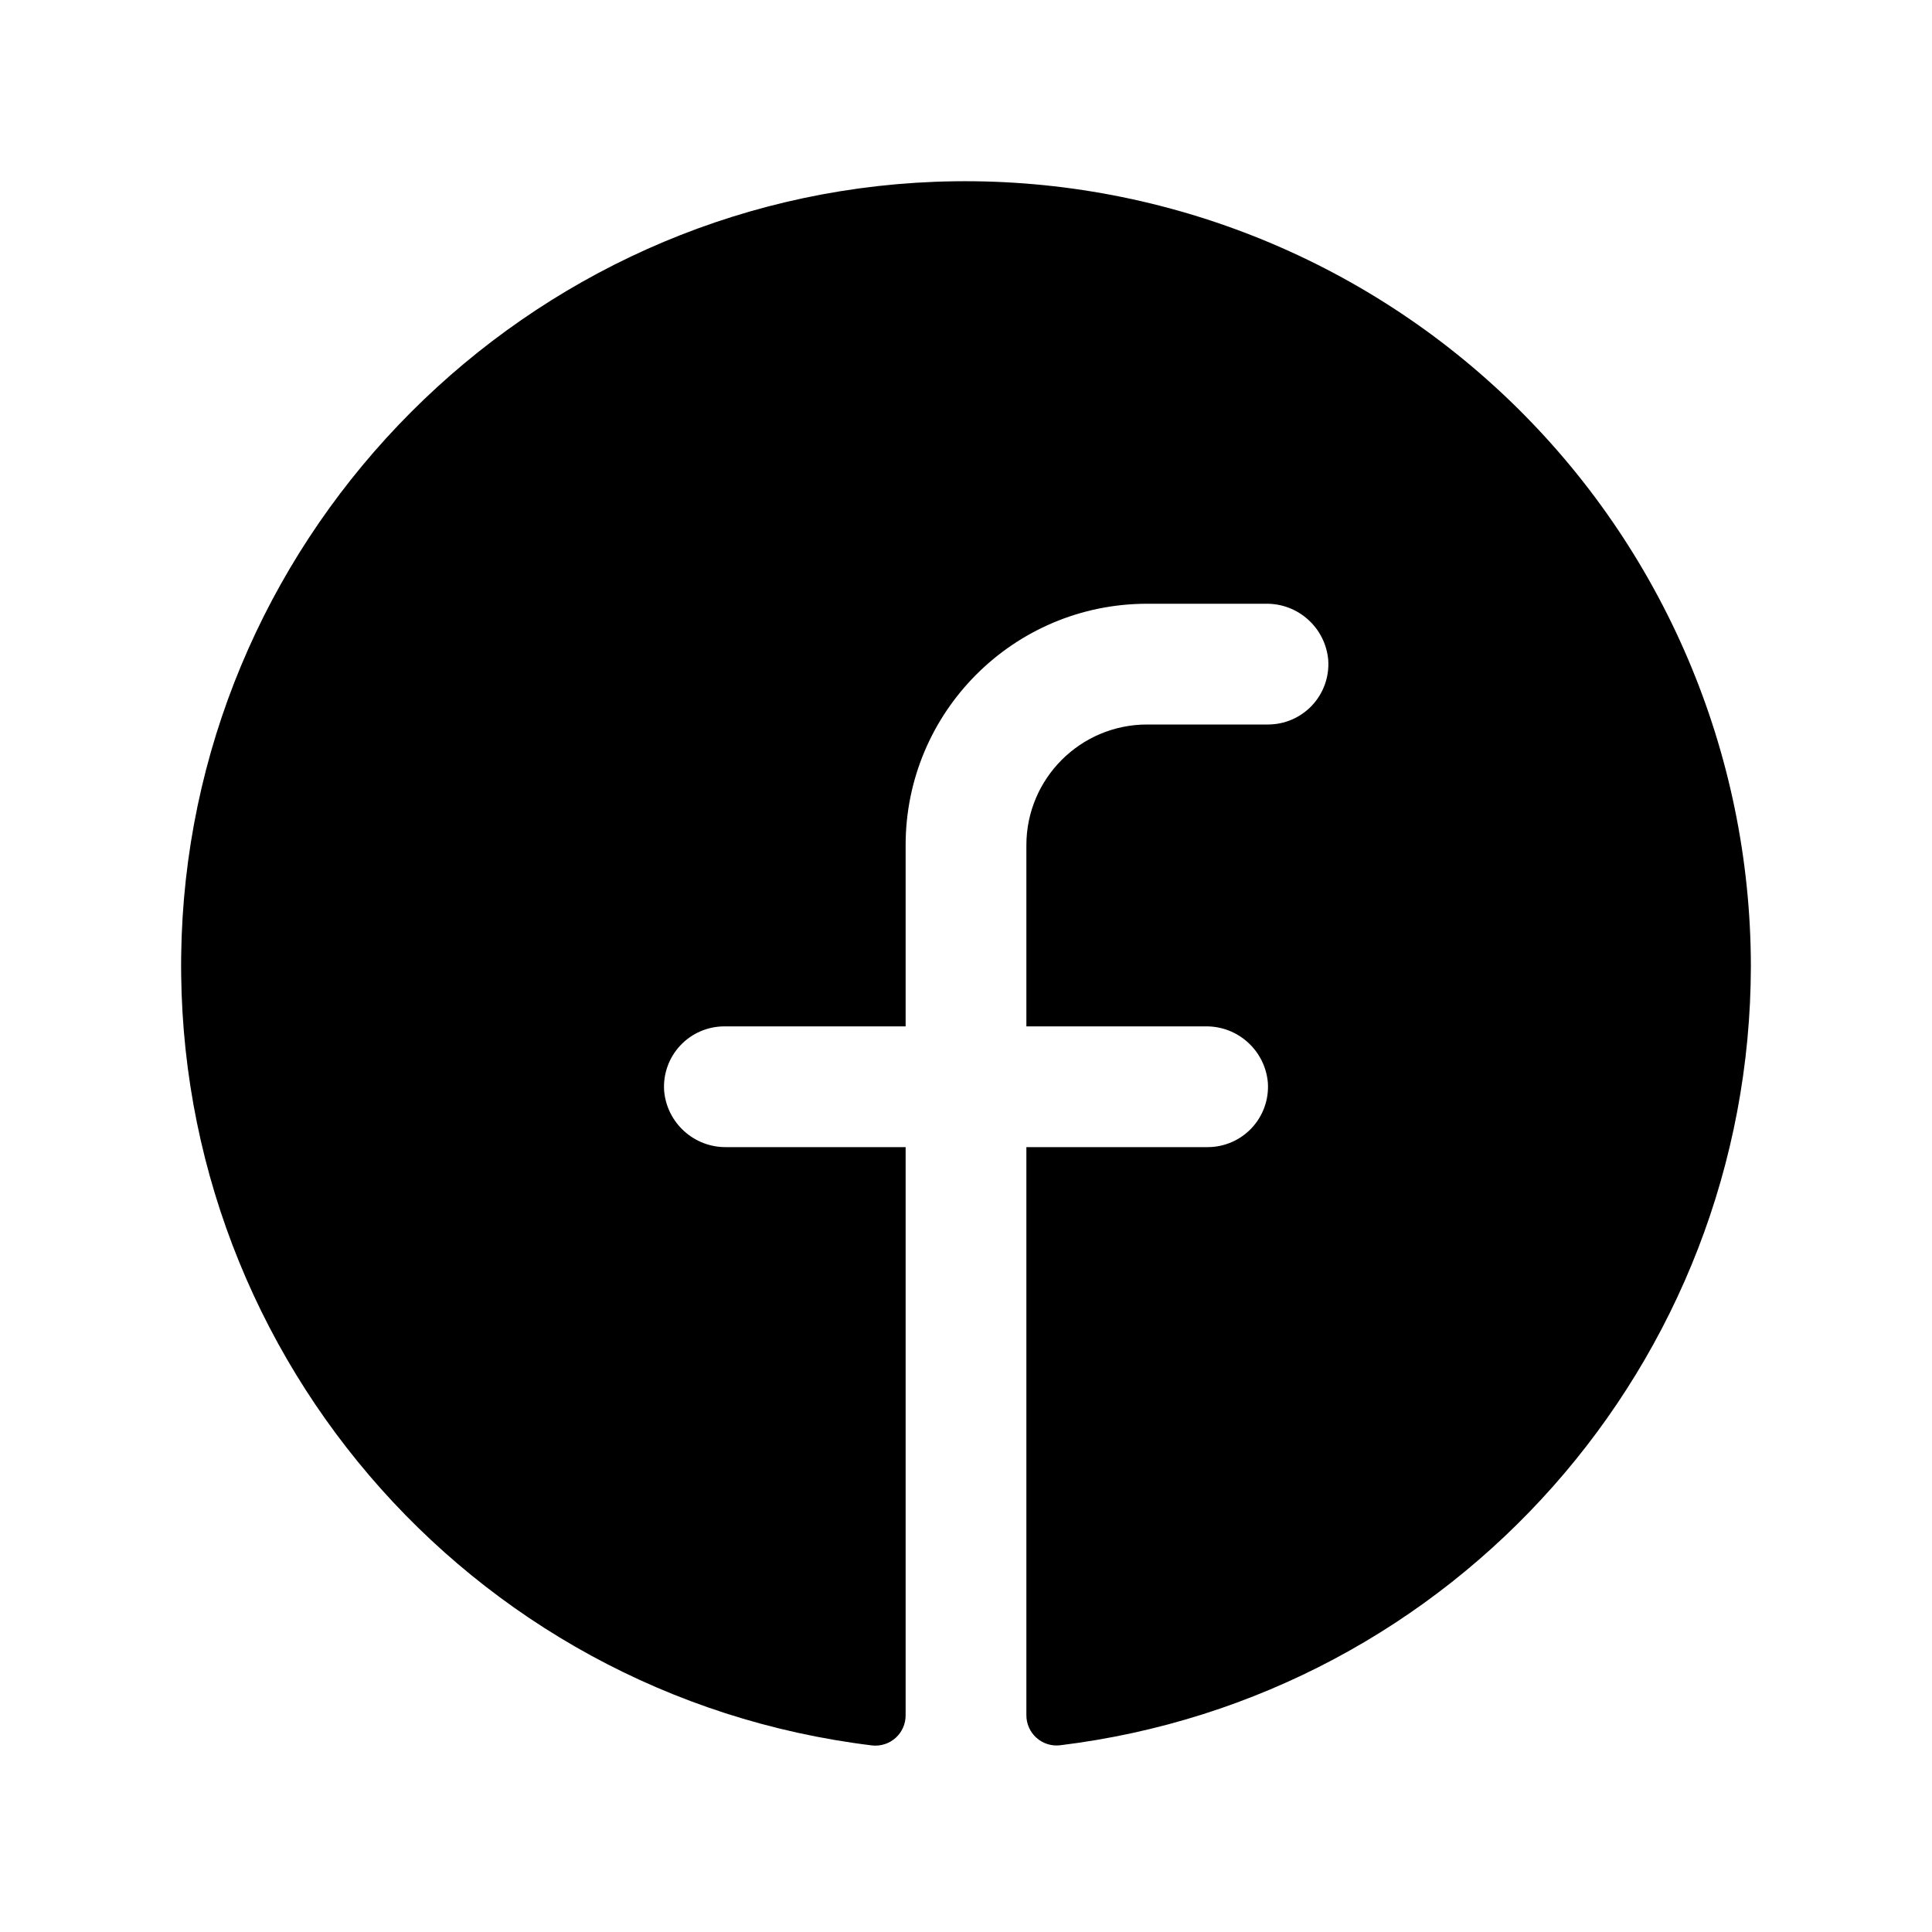
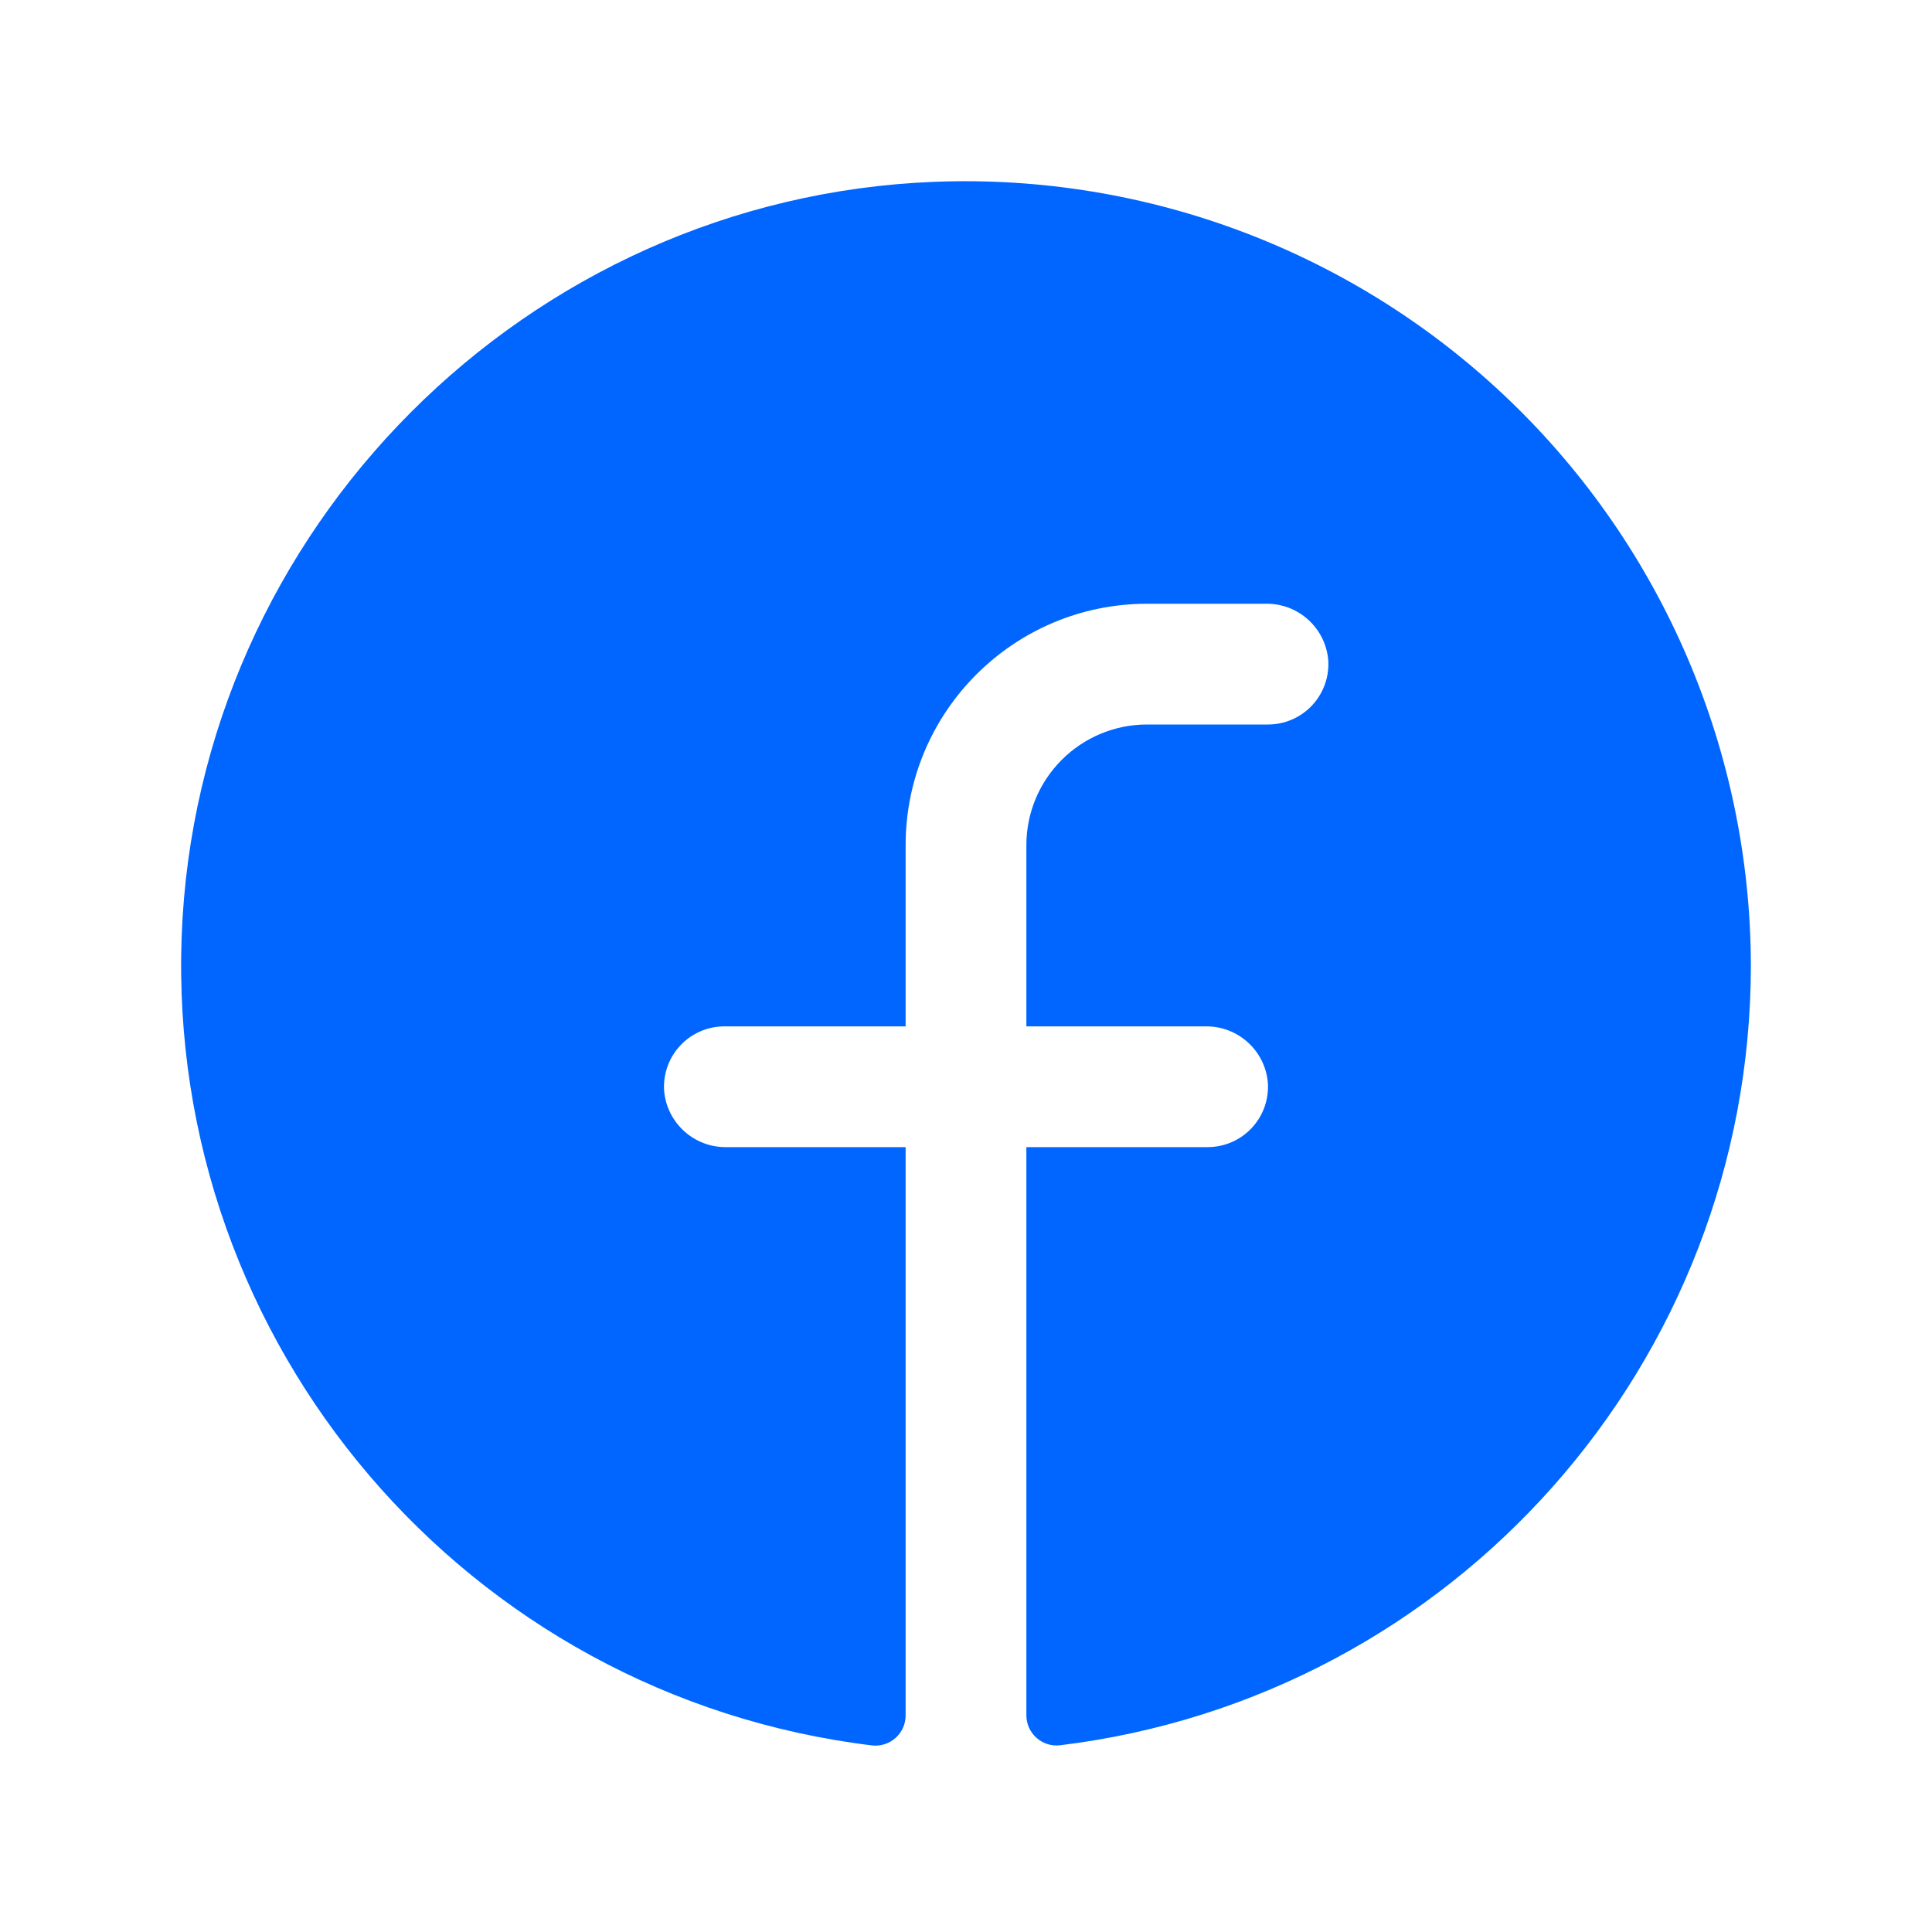
<svg xmlns="http://www.w3.org/2000/svg" width="32" height="32" viewBox="0 0 256 256">
-   <path fill="currentColor" d="M232 128a104.16 104.16 0 0 1-91.55 103.26a4 4 0 0 1-4.45-4V152h24a8 8 0 0 0 8-8.53a8.17 8.17 0 0 0-8.25-7.47H136v-24a16 16 0 0 1 16-16h16a8 8 0 0 0 8-8.53a8.17 8.17 0 0 0-8.27-7.47H152a32 32 0 0 0-32 32v24H96a8 8 0 0 0-8 8.53a8.17 8.17 0 0 0 8.27 7.47H120v75.28a4 4 0 0 1-4.44 4a104.15 104.15 0 0 1-91.49-107.19c2-54 45.74-97.9 99.78-100A104.12 104.12 0 0 1 232 128Z" />
+   <path fill="#0066FF" d="M232 128a104.16 104.16 0 0 1-91.55 103.26a4 4 0 0 1-4.45-4V152h24a8 8 0 0 0 8-8.53a8.17 8.17 0 0 0-8.25-7.47H136v-24a16 16 0 0 1 16-16h16a8 8 0 0 0 8-8.53a8.17 8.17 0 0 0-8.27-7.47H152a32 32 0 0 0-32 32v24H96a8 8 0 0 0-8 8.53a8.17 8.17 0 0 0 8.27 7.47H120v75.28a4 4 0 0 1-4.44 4a104.15 104.15 0 0 1-91.49-107.19c2-54 45.74-97.9 99.78-100A104.12 104.12 0 0 1 232 128Z" />
</svg>
